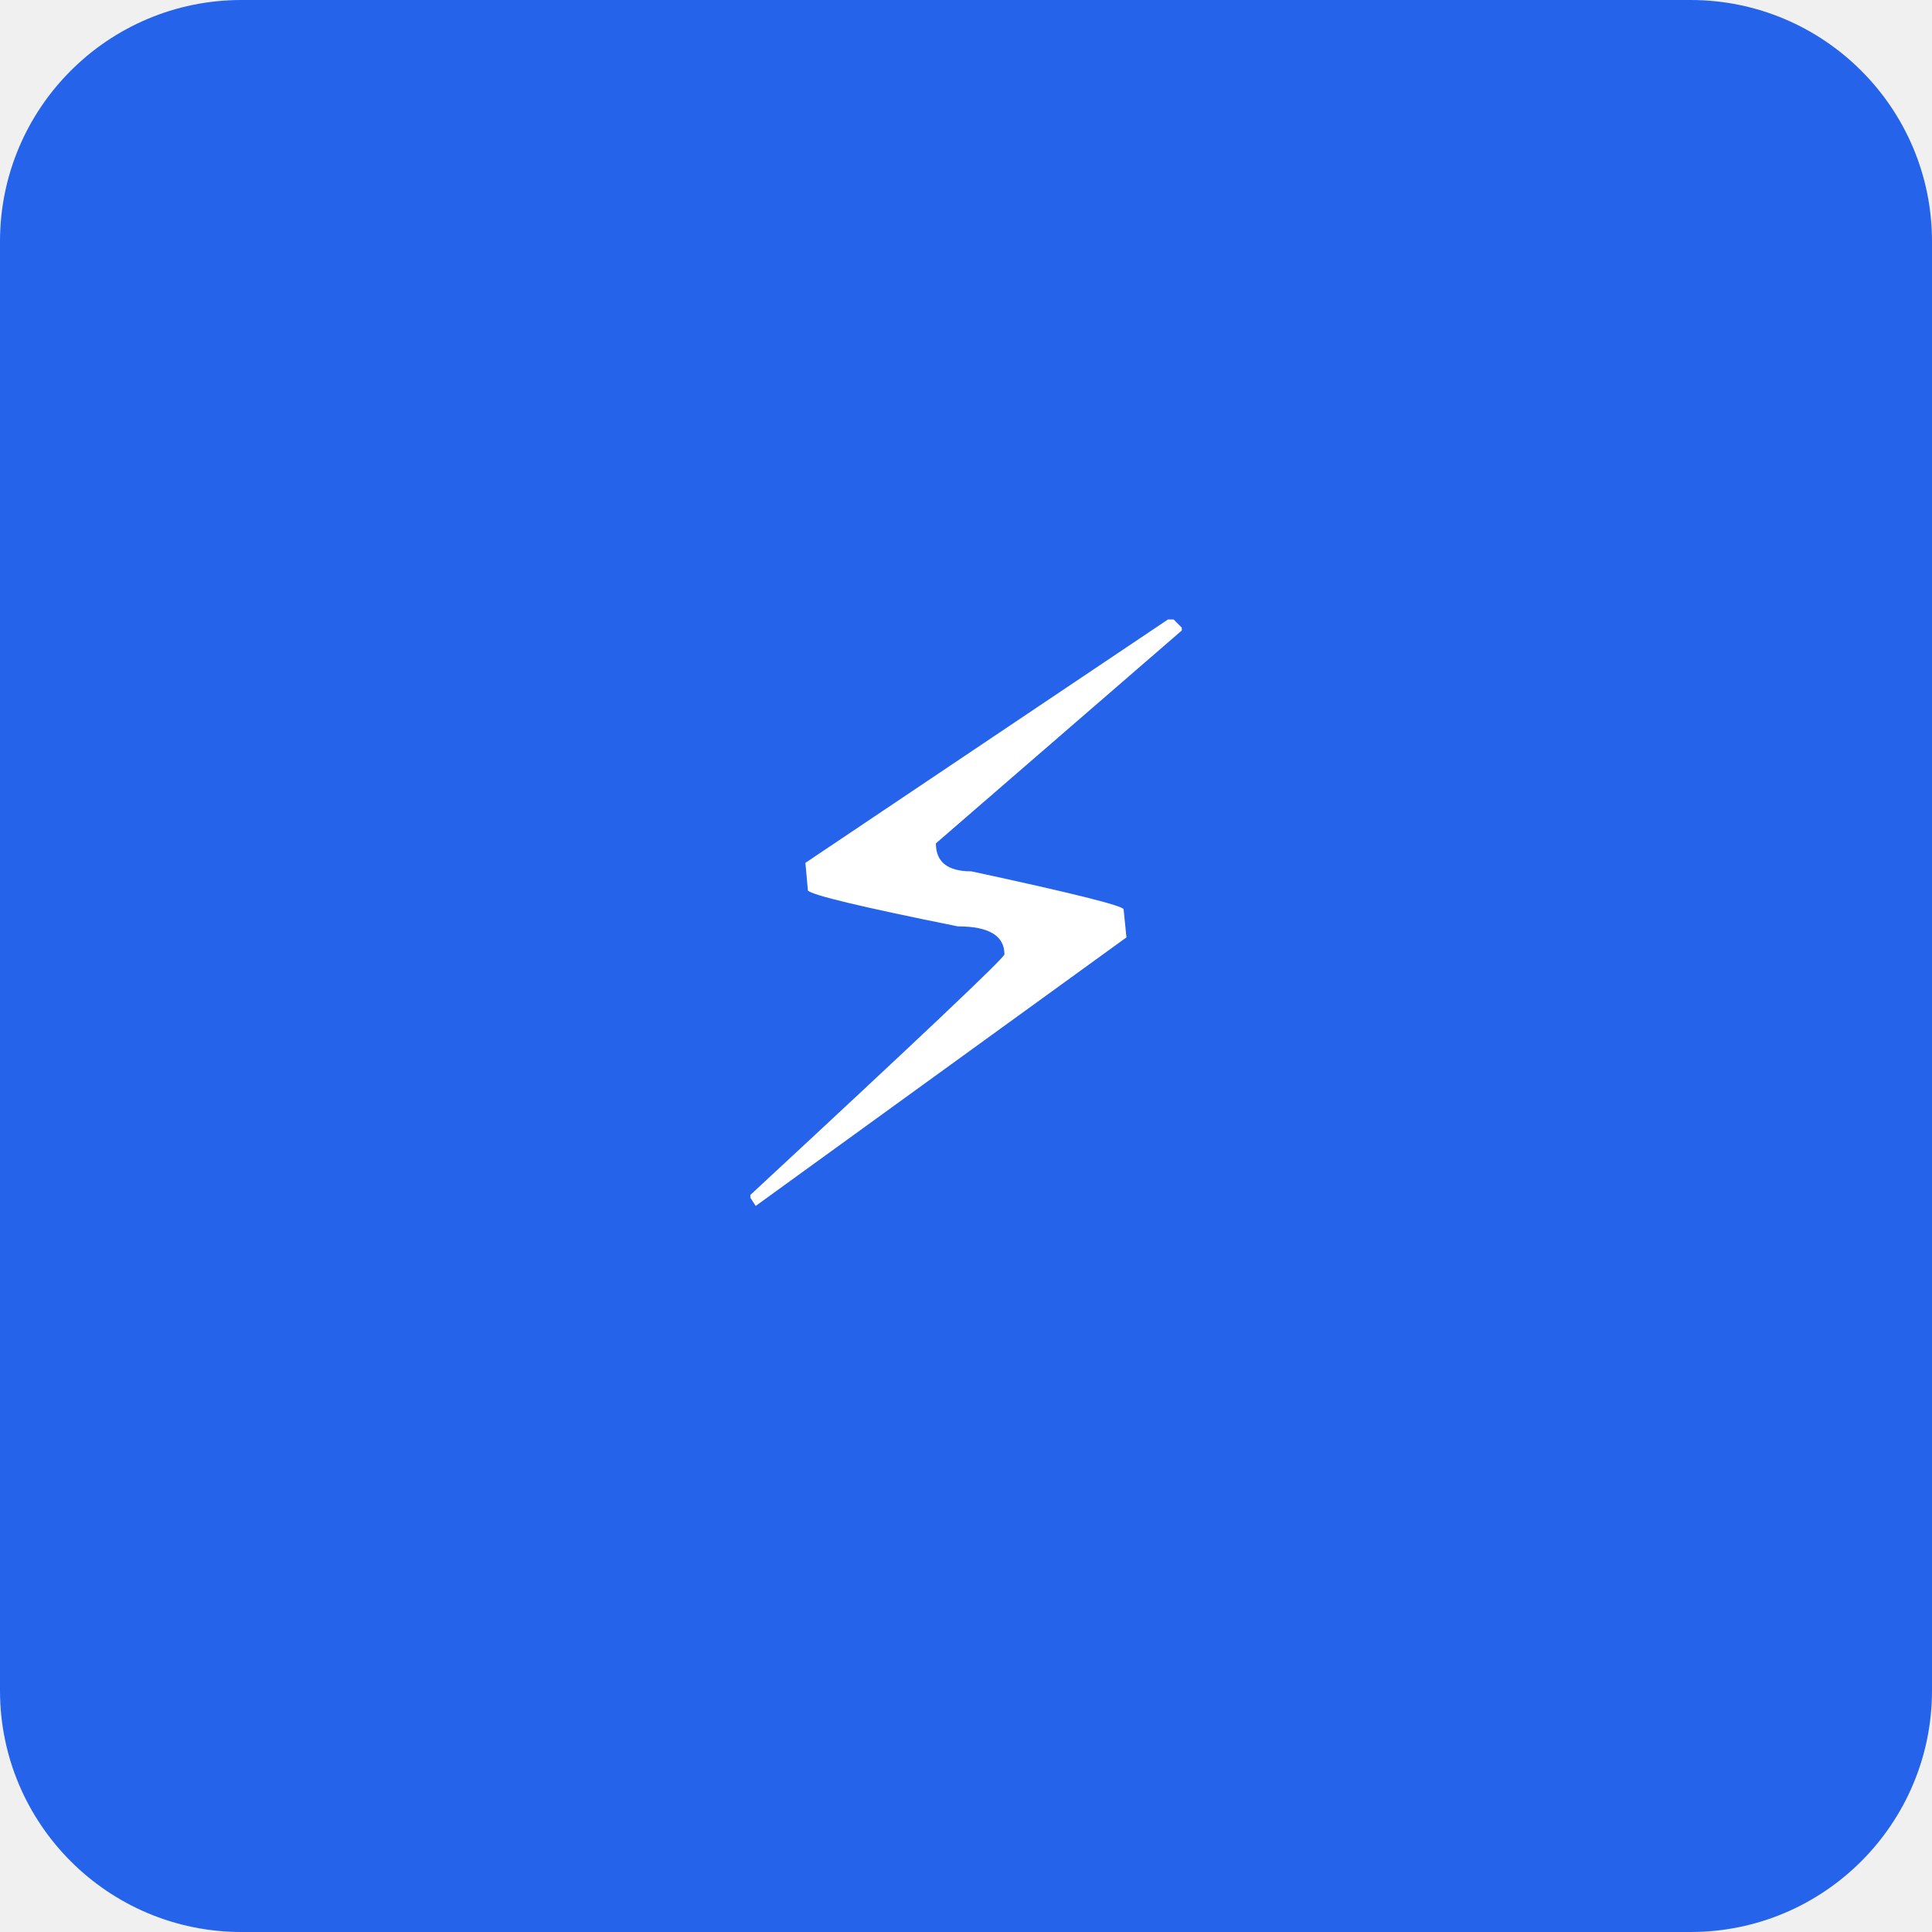
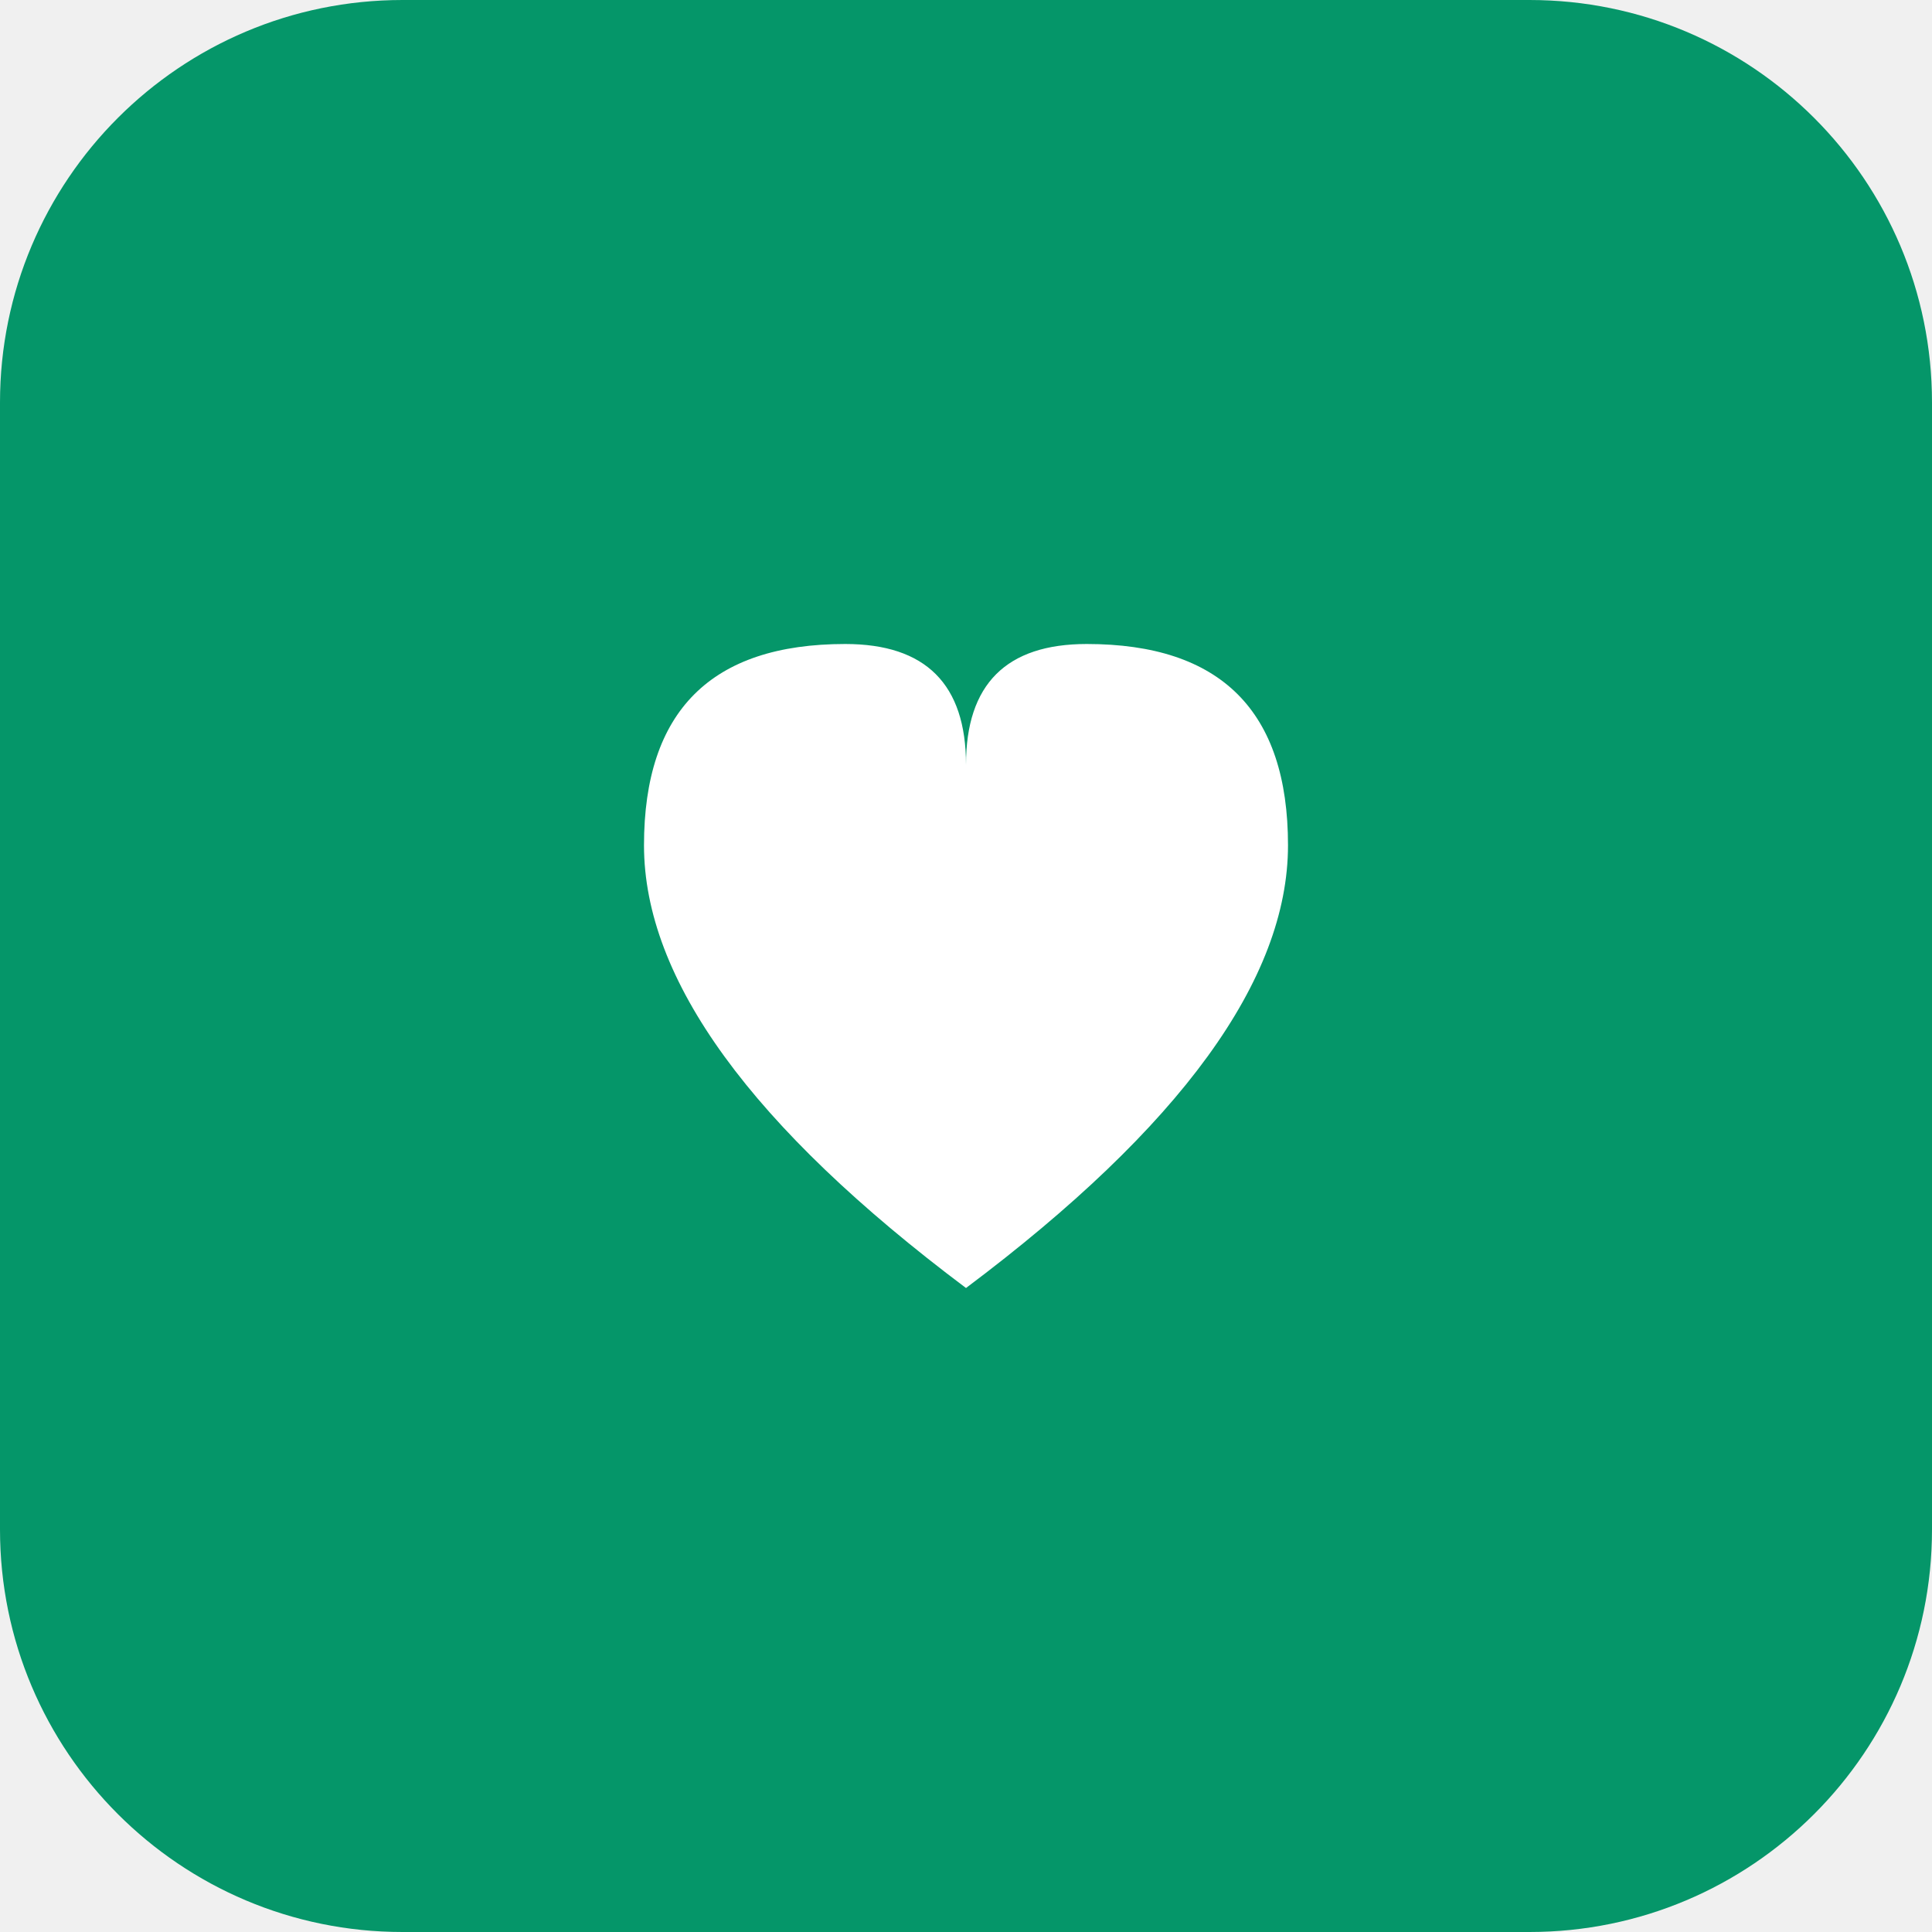
- <svg xmlns="http://www.w3.org/2000/svg" viewBox="0 0 96 96" width="96" height="96">
-   <rect width="96" height="96" fill="#2563eb" rx="12" />
-   <text x="48" y="60" text-anchor="middle" fill="white" font-family="Arial" font-size="40">⚡</text>
+ <svg xmlns="http://www.w3.org/2000/svg" width="96" height="96" viewBox="0 0 96 96">
+   <rect width="96" height="96" rx="20" fill="#059669" />
+   <path d="M32 42 Q32 32, 42 32 Q48 32, 48 38 Q48 32, 54 32 Q64 32, 64 42 Q64 52, 48 64 Q32 52, 32 42 Z" fill="#ffffff" />
</svg>
